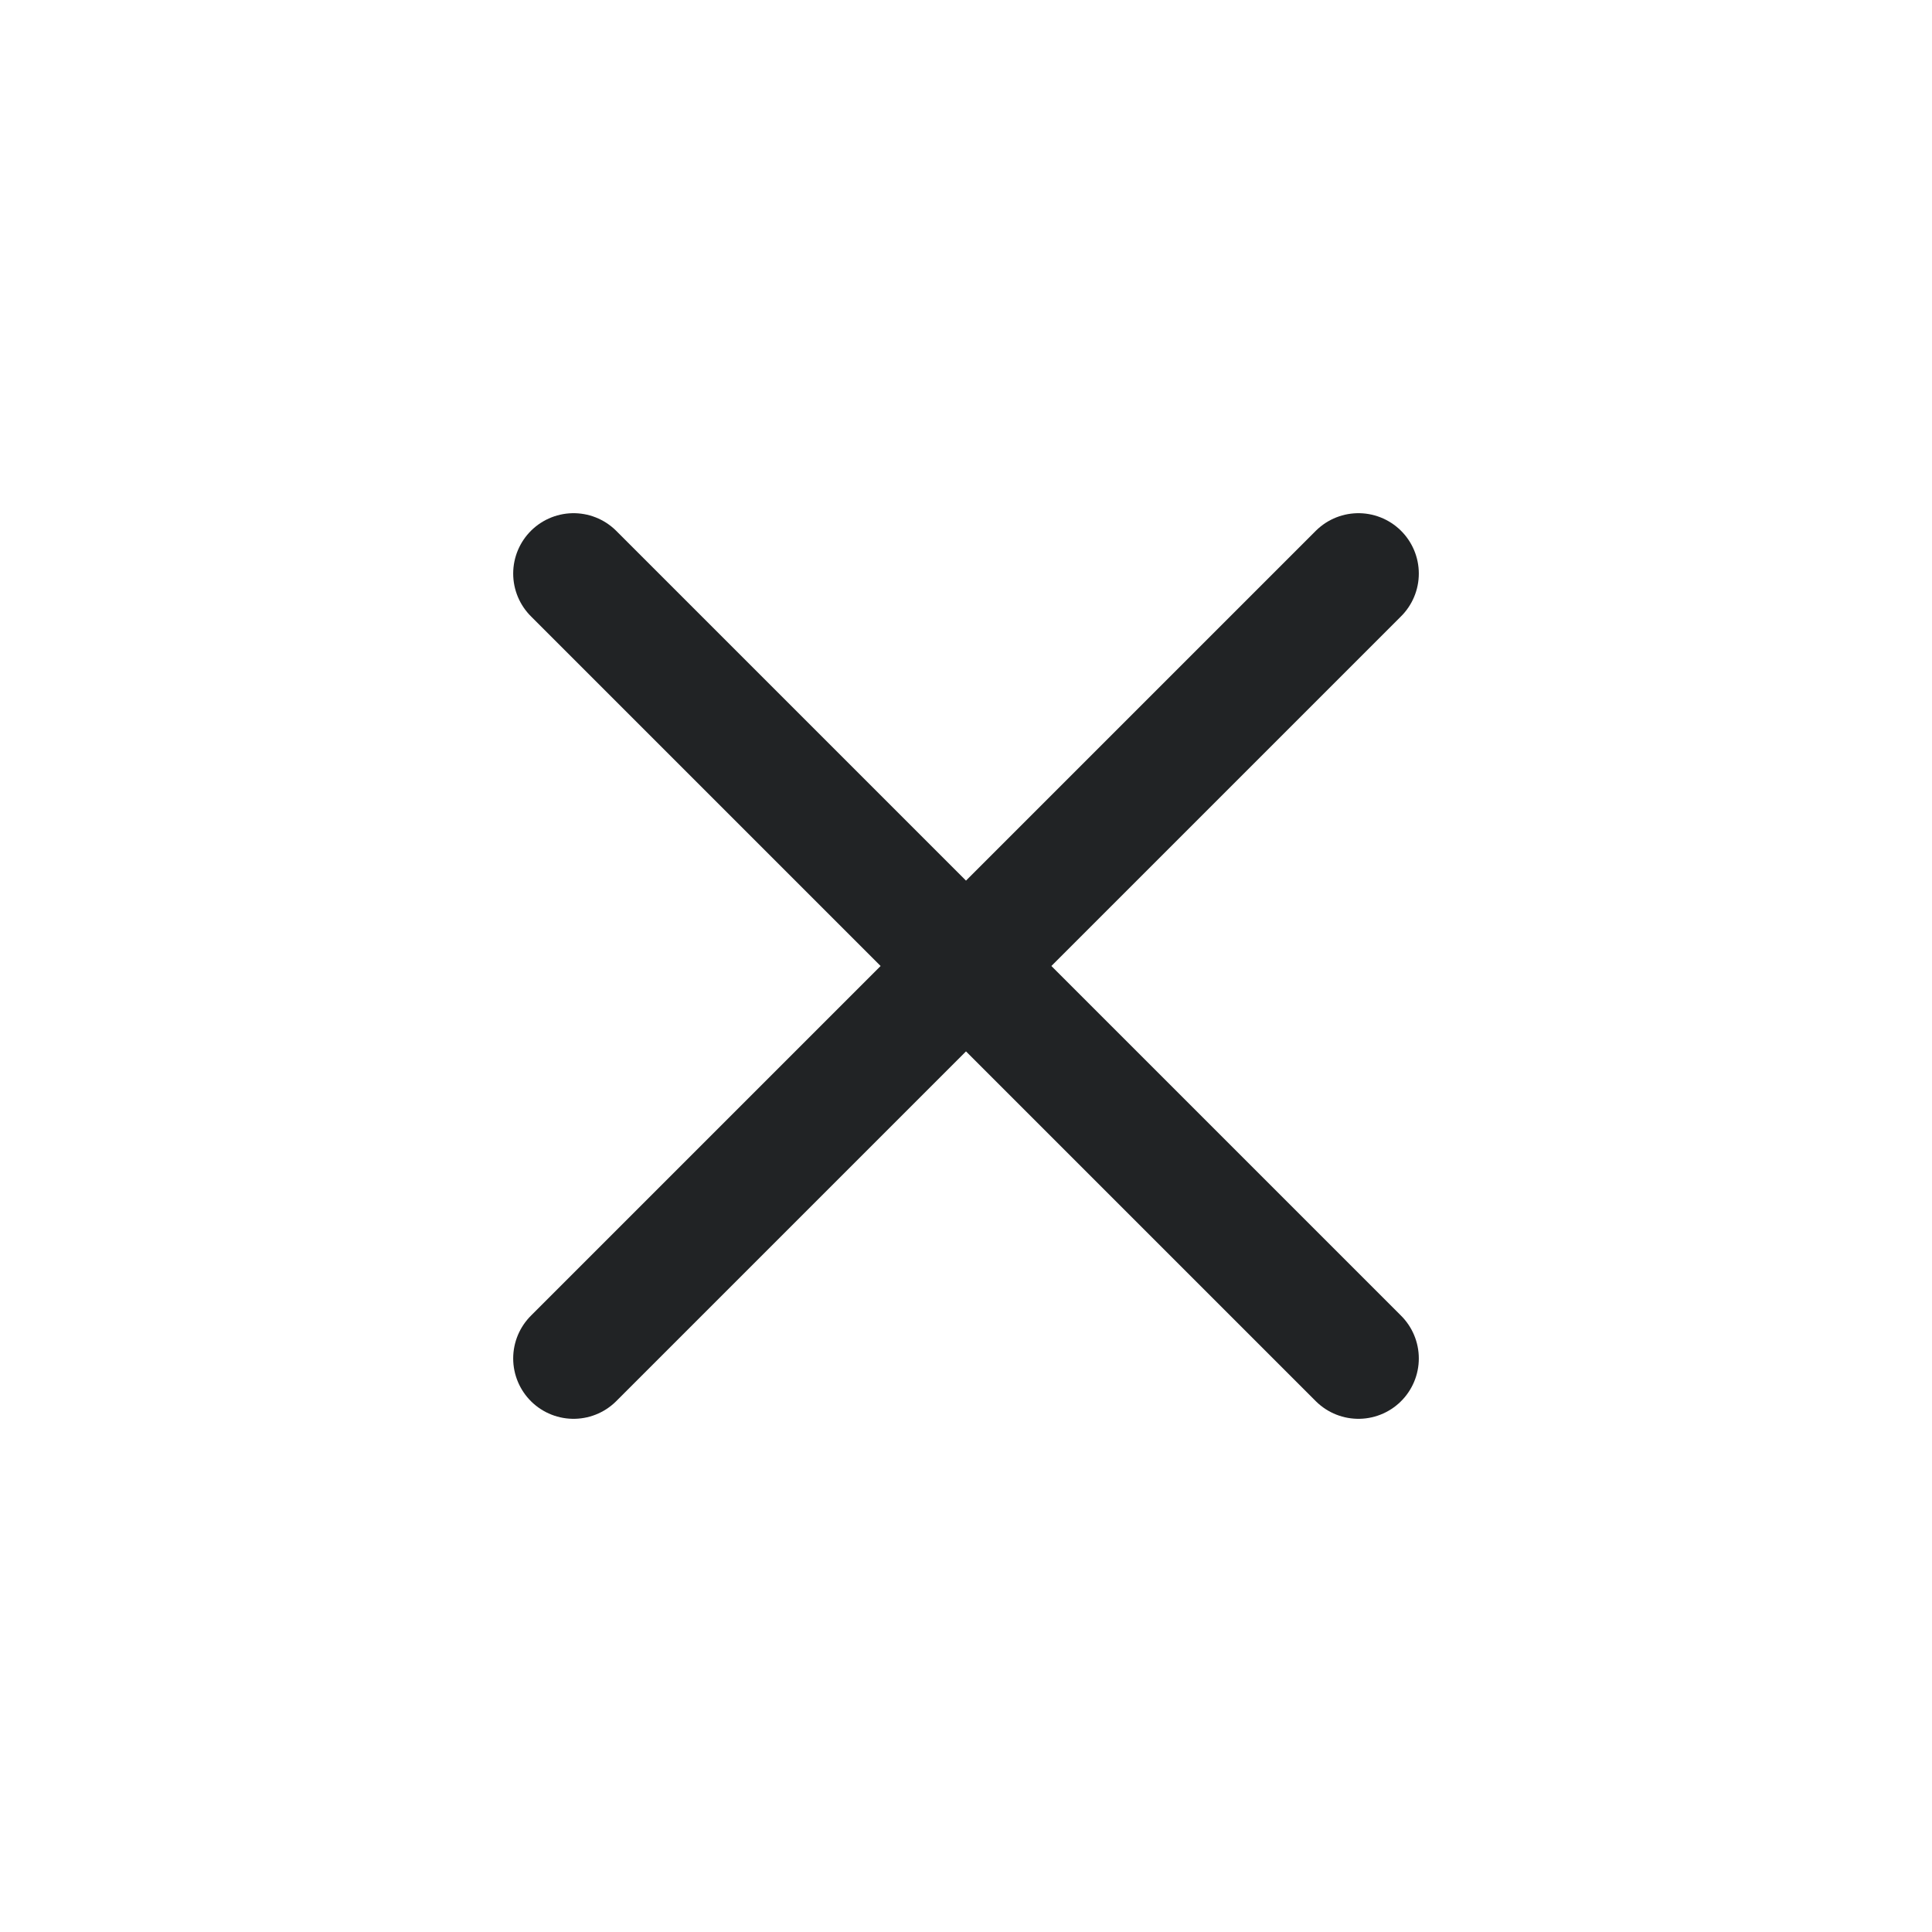
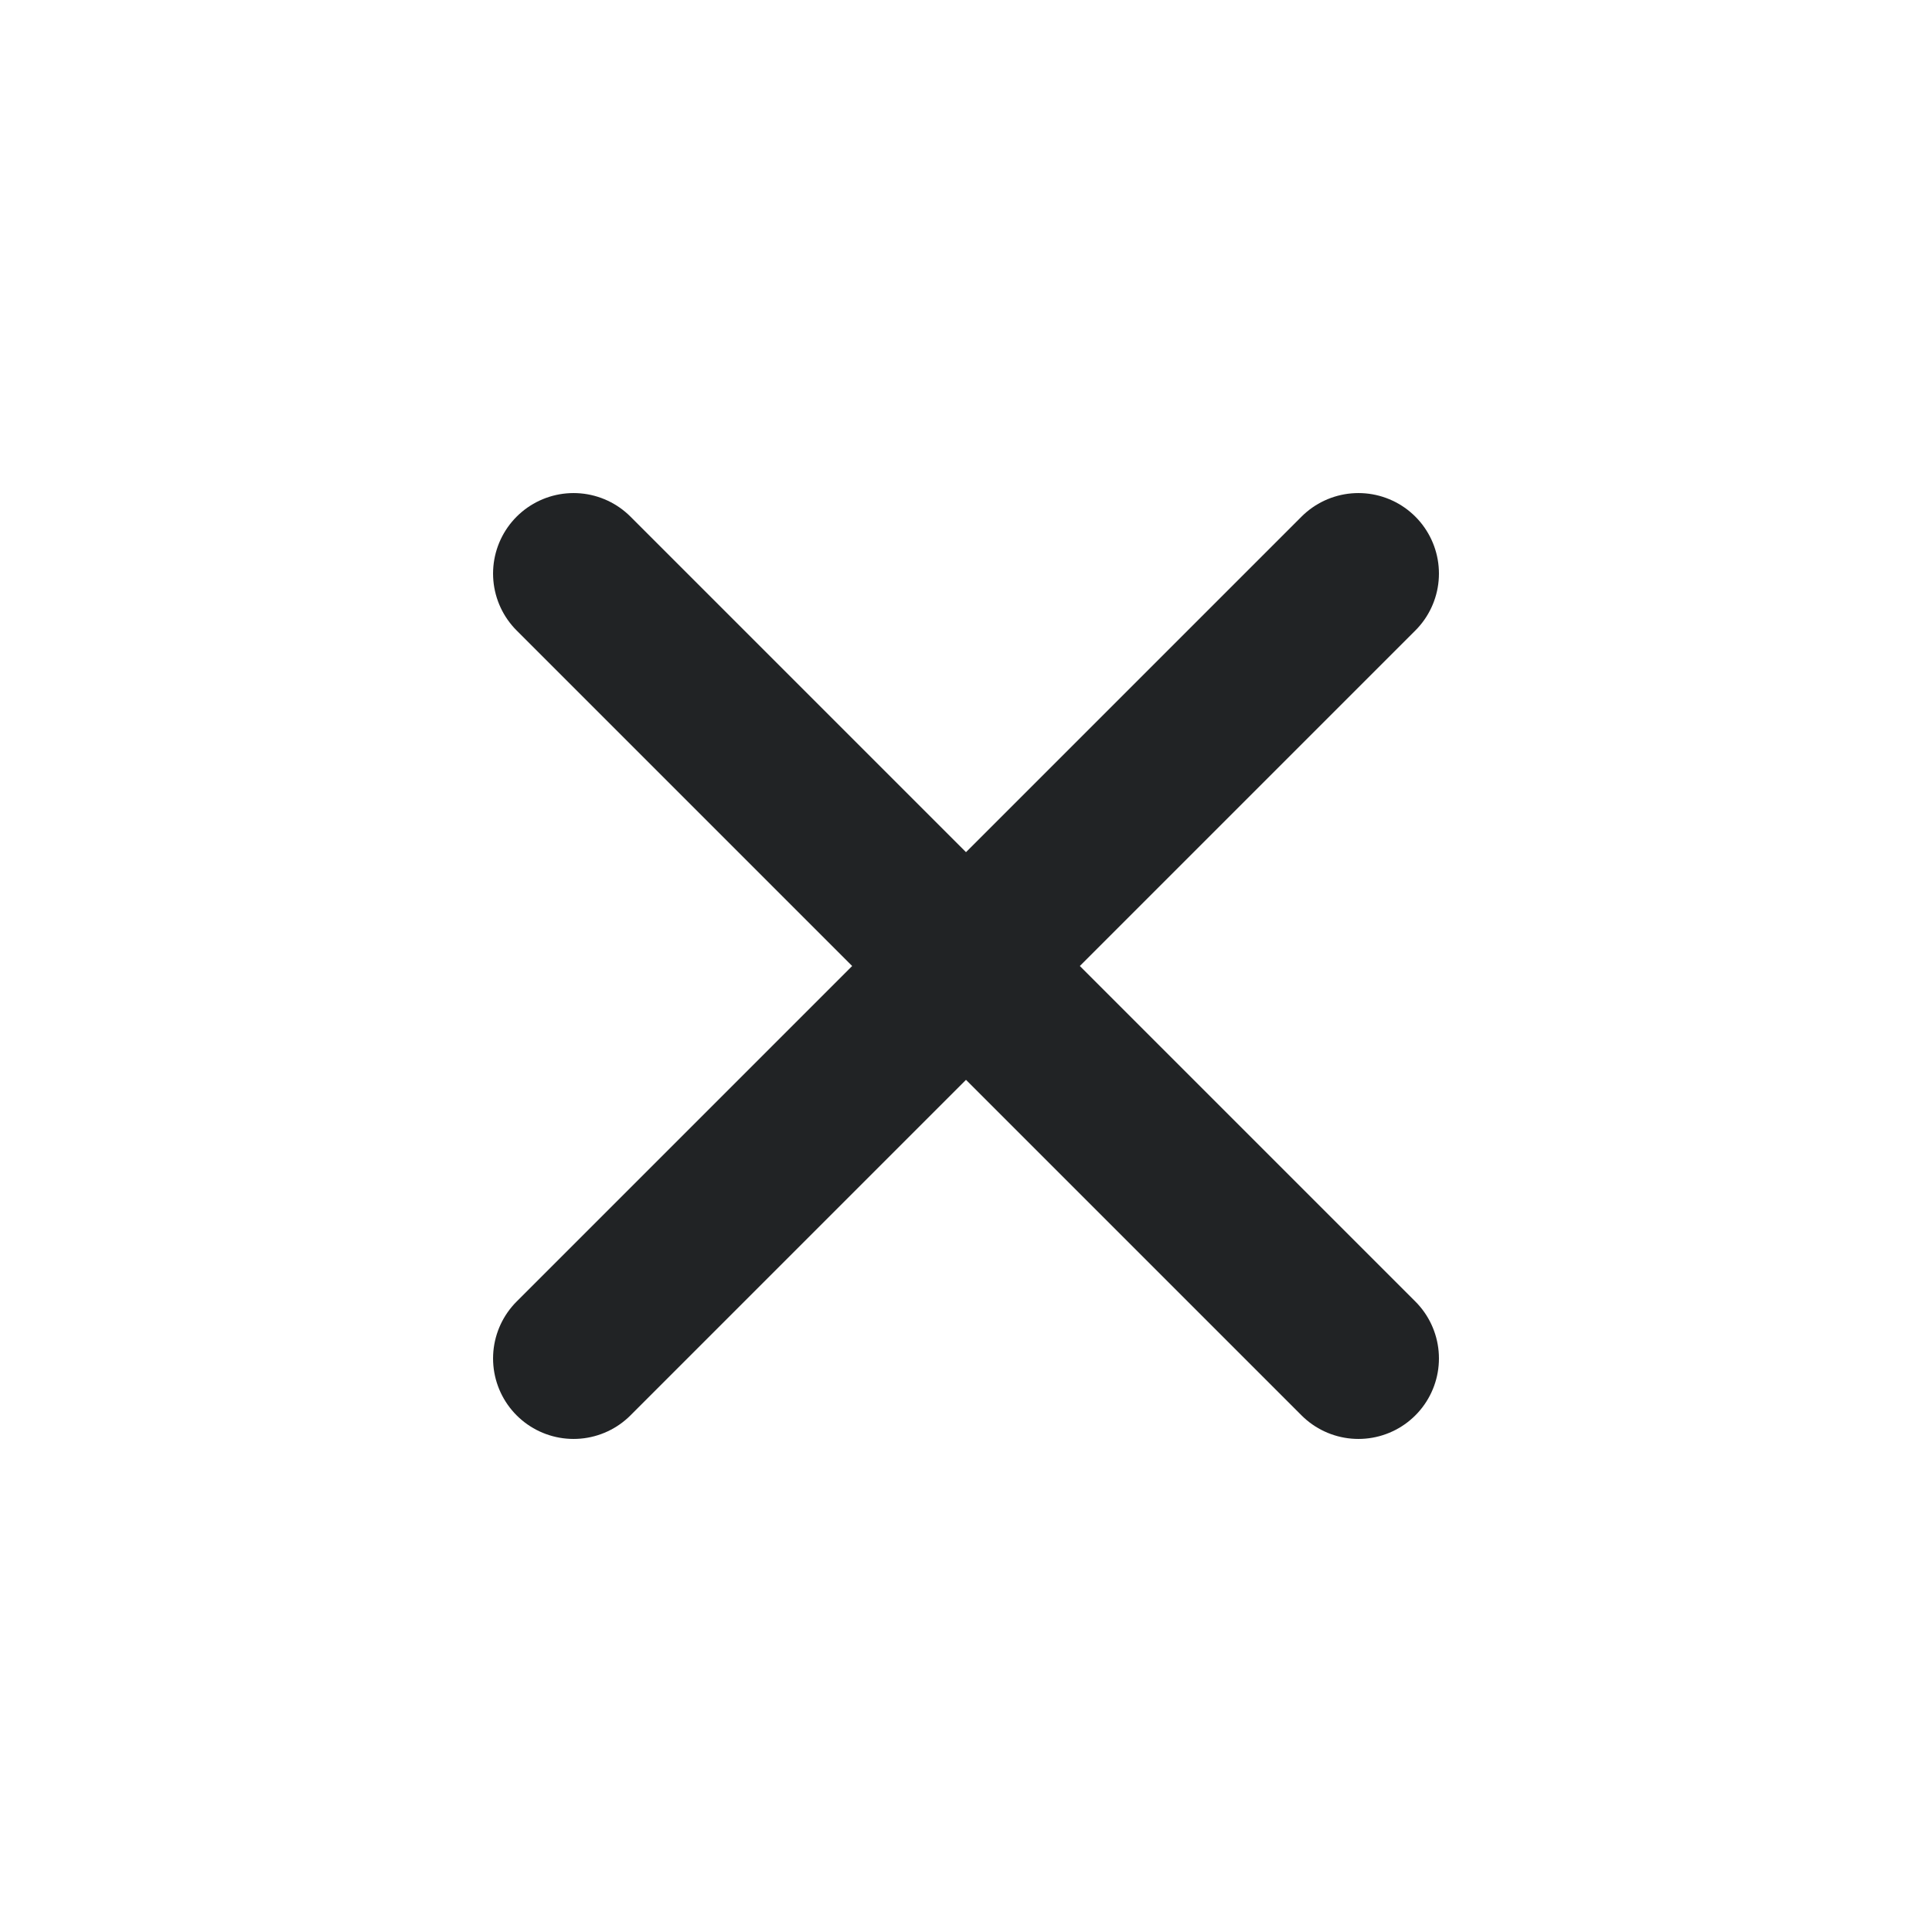
<svg xmlns="http://www.w3.org/2000/svg" preserveAspectRatio="none" overflow="visible" style="display: block;" width="24" height="24" viewBox="0 0 24 24" fill="none">
  <g id="Iconify Pack/charm:cross">
-     <path id="Vector" d="M16.875 7.125L12 12M12 12L7.125 16.875M12 12L7.125 7.125M12 12L16.875 16.875" stroke-width="1.5" stroke-linecap="round" stroke-linejoin="round" stroke="#212325" />
+     <path id="Vector" d="M16.875 7.125L12 12M12 12L7.125 16.875M12 12L7.125 7.125M12 12L16.875 16.875" stroke-width="2" stroke-linecap="round" stroke-linejoin="round" stroke="#212325" />
  </g>
</svg>
